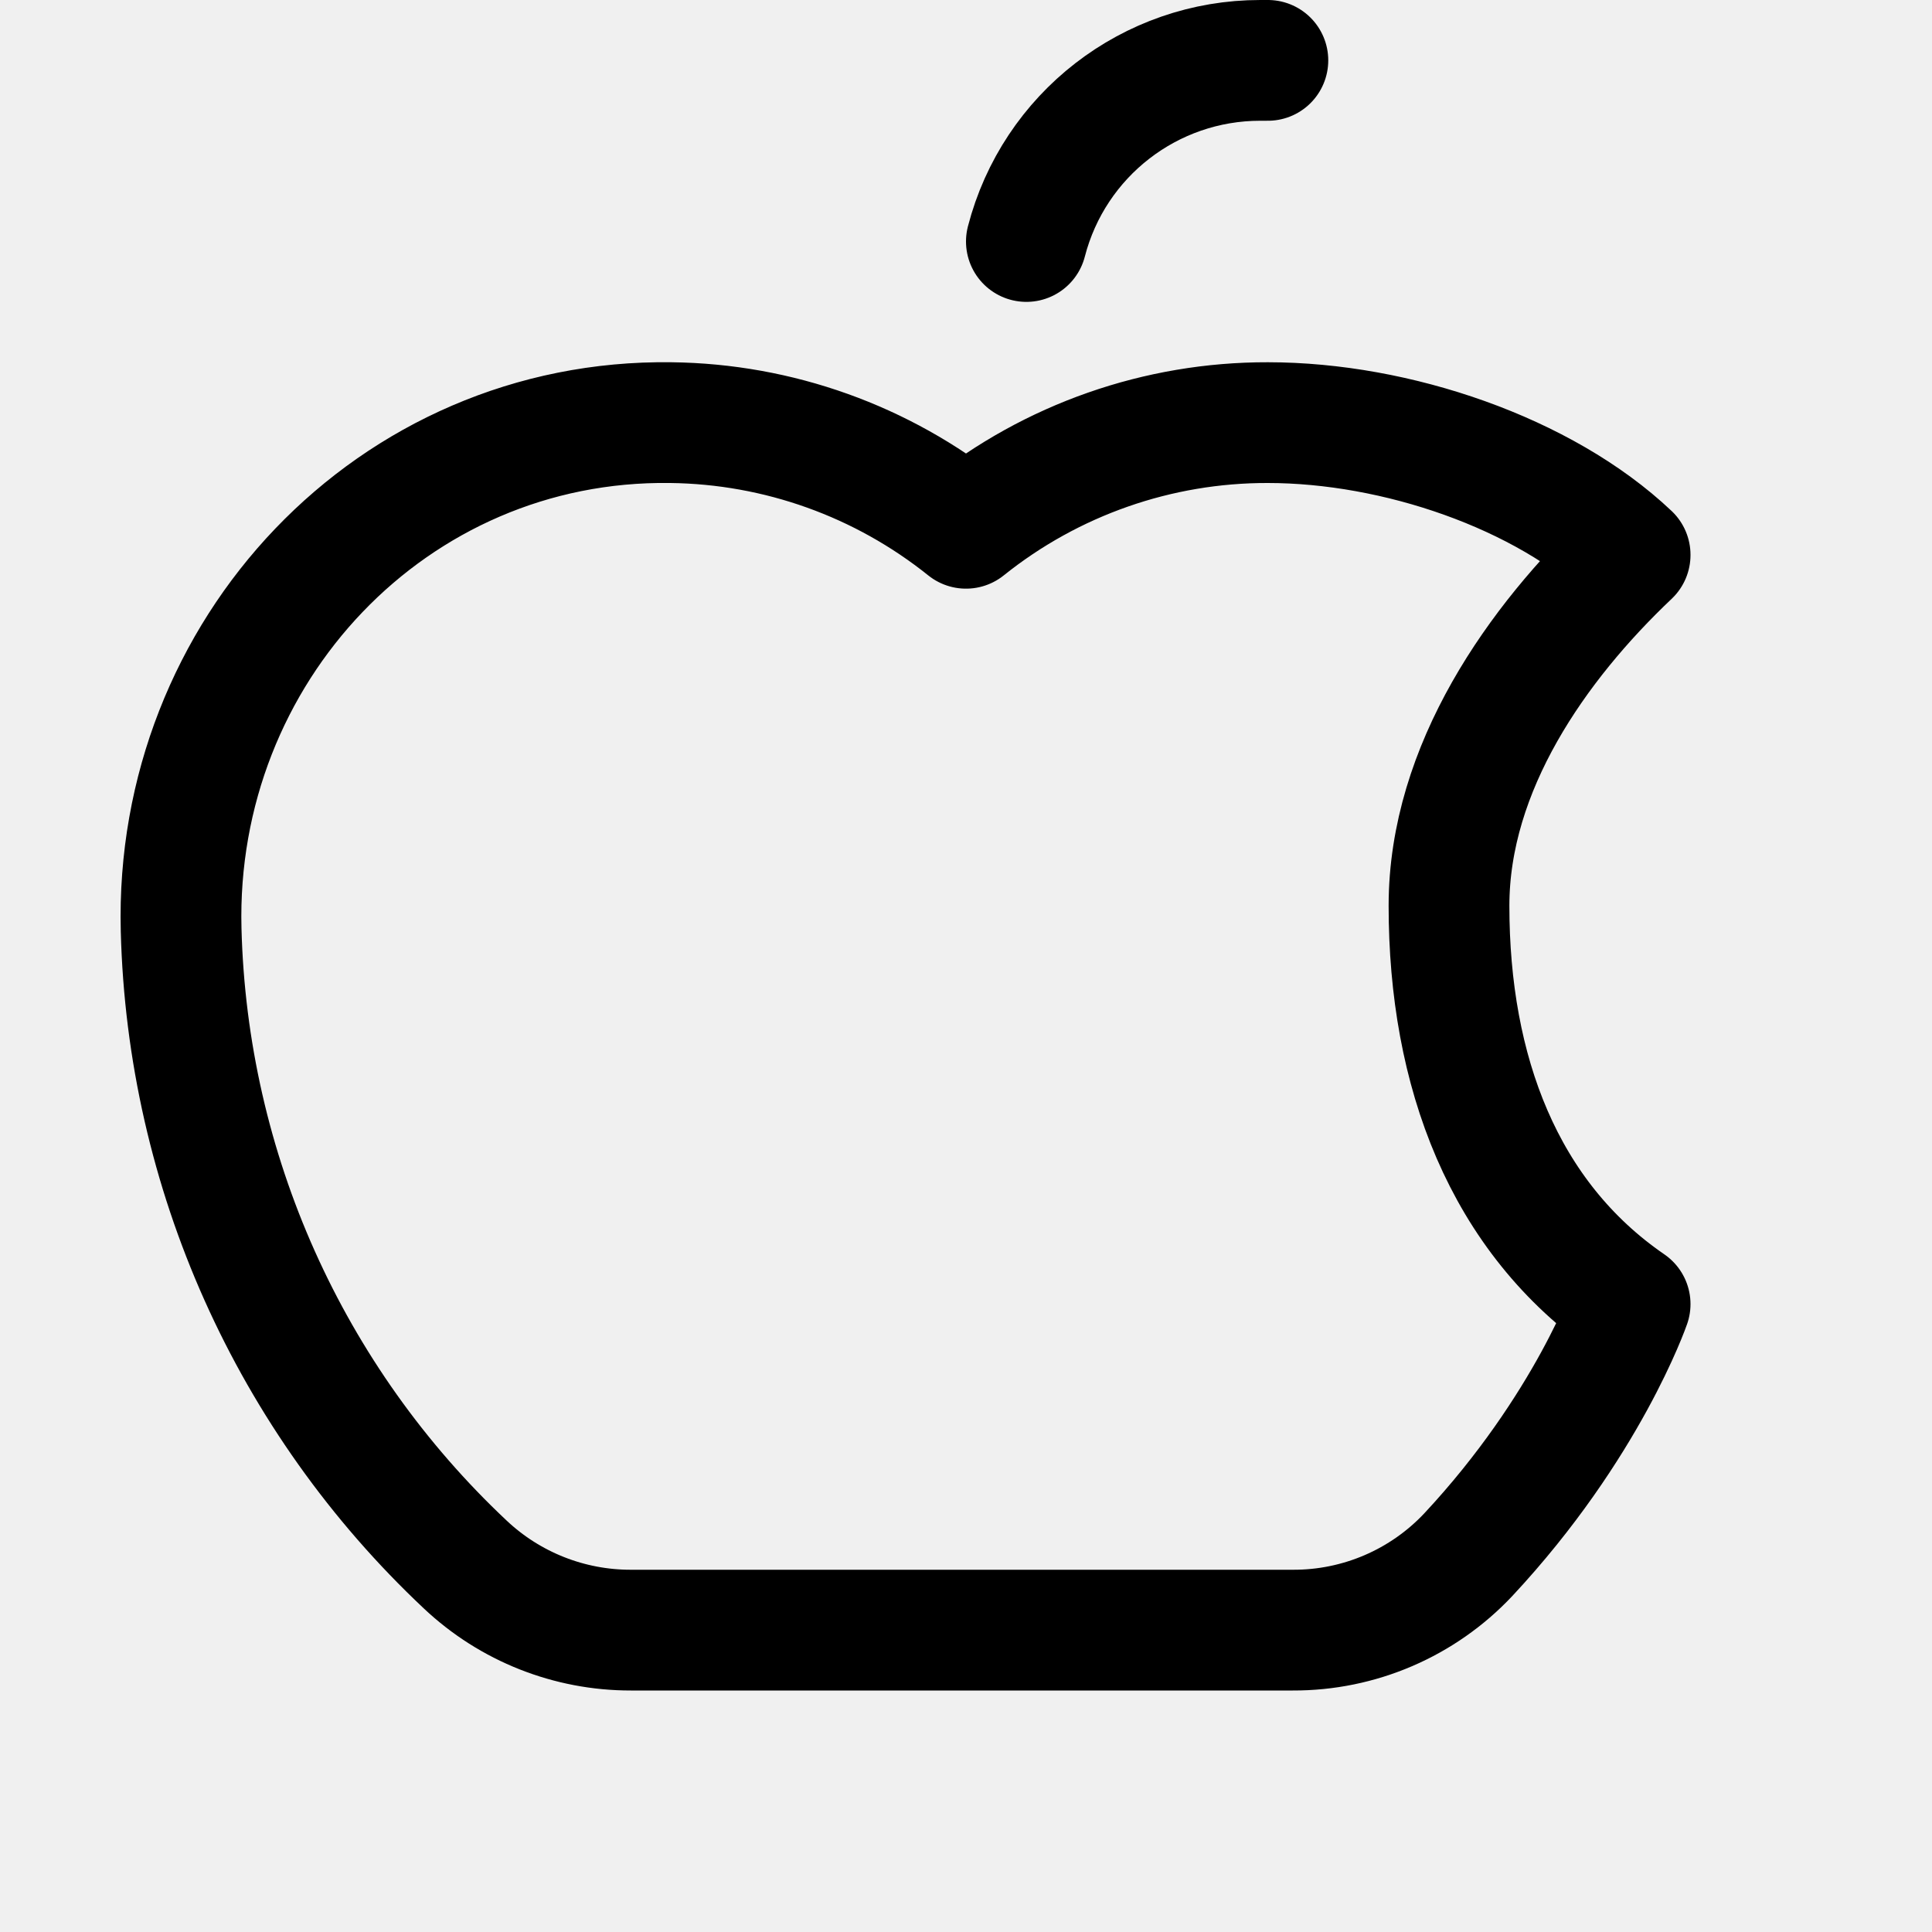
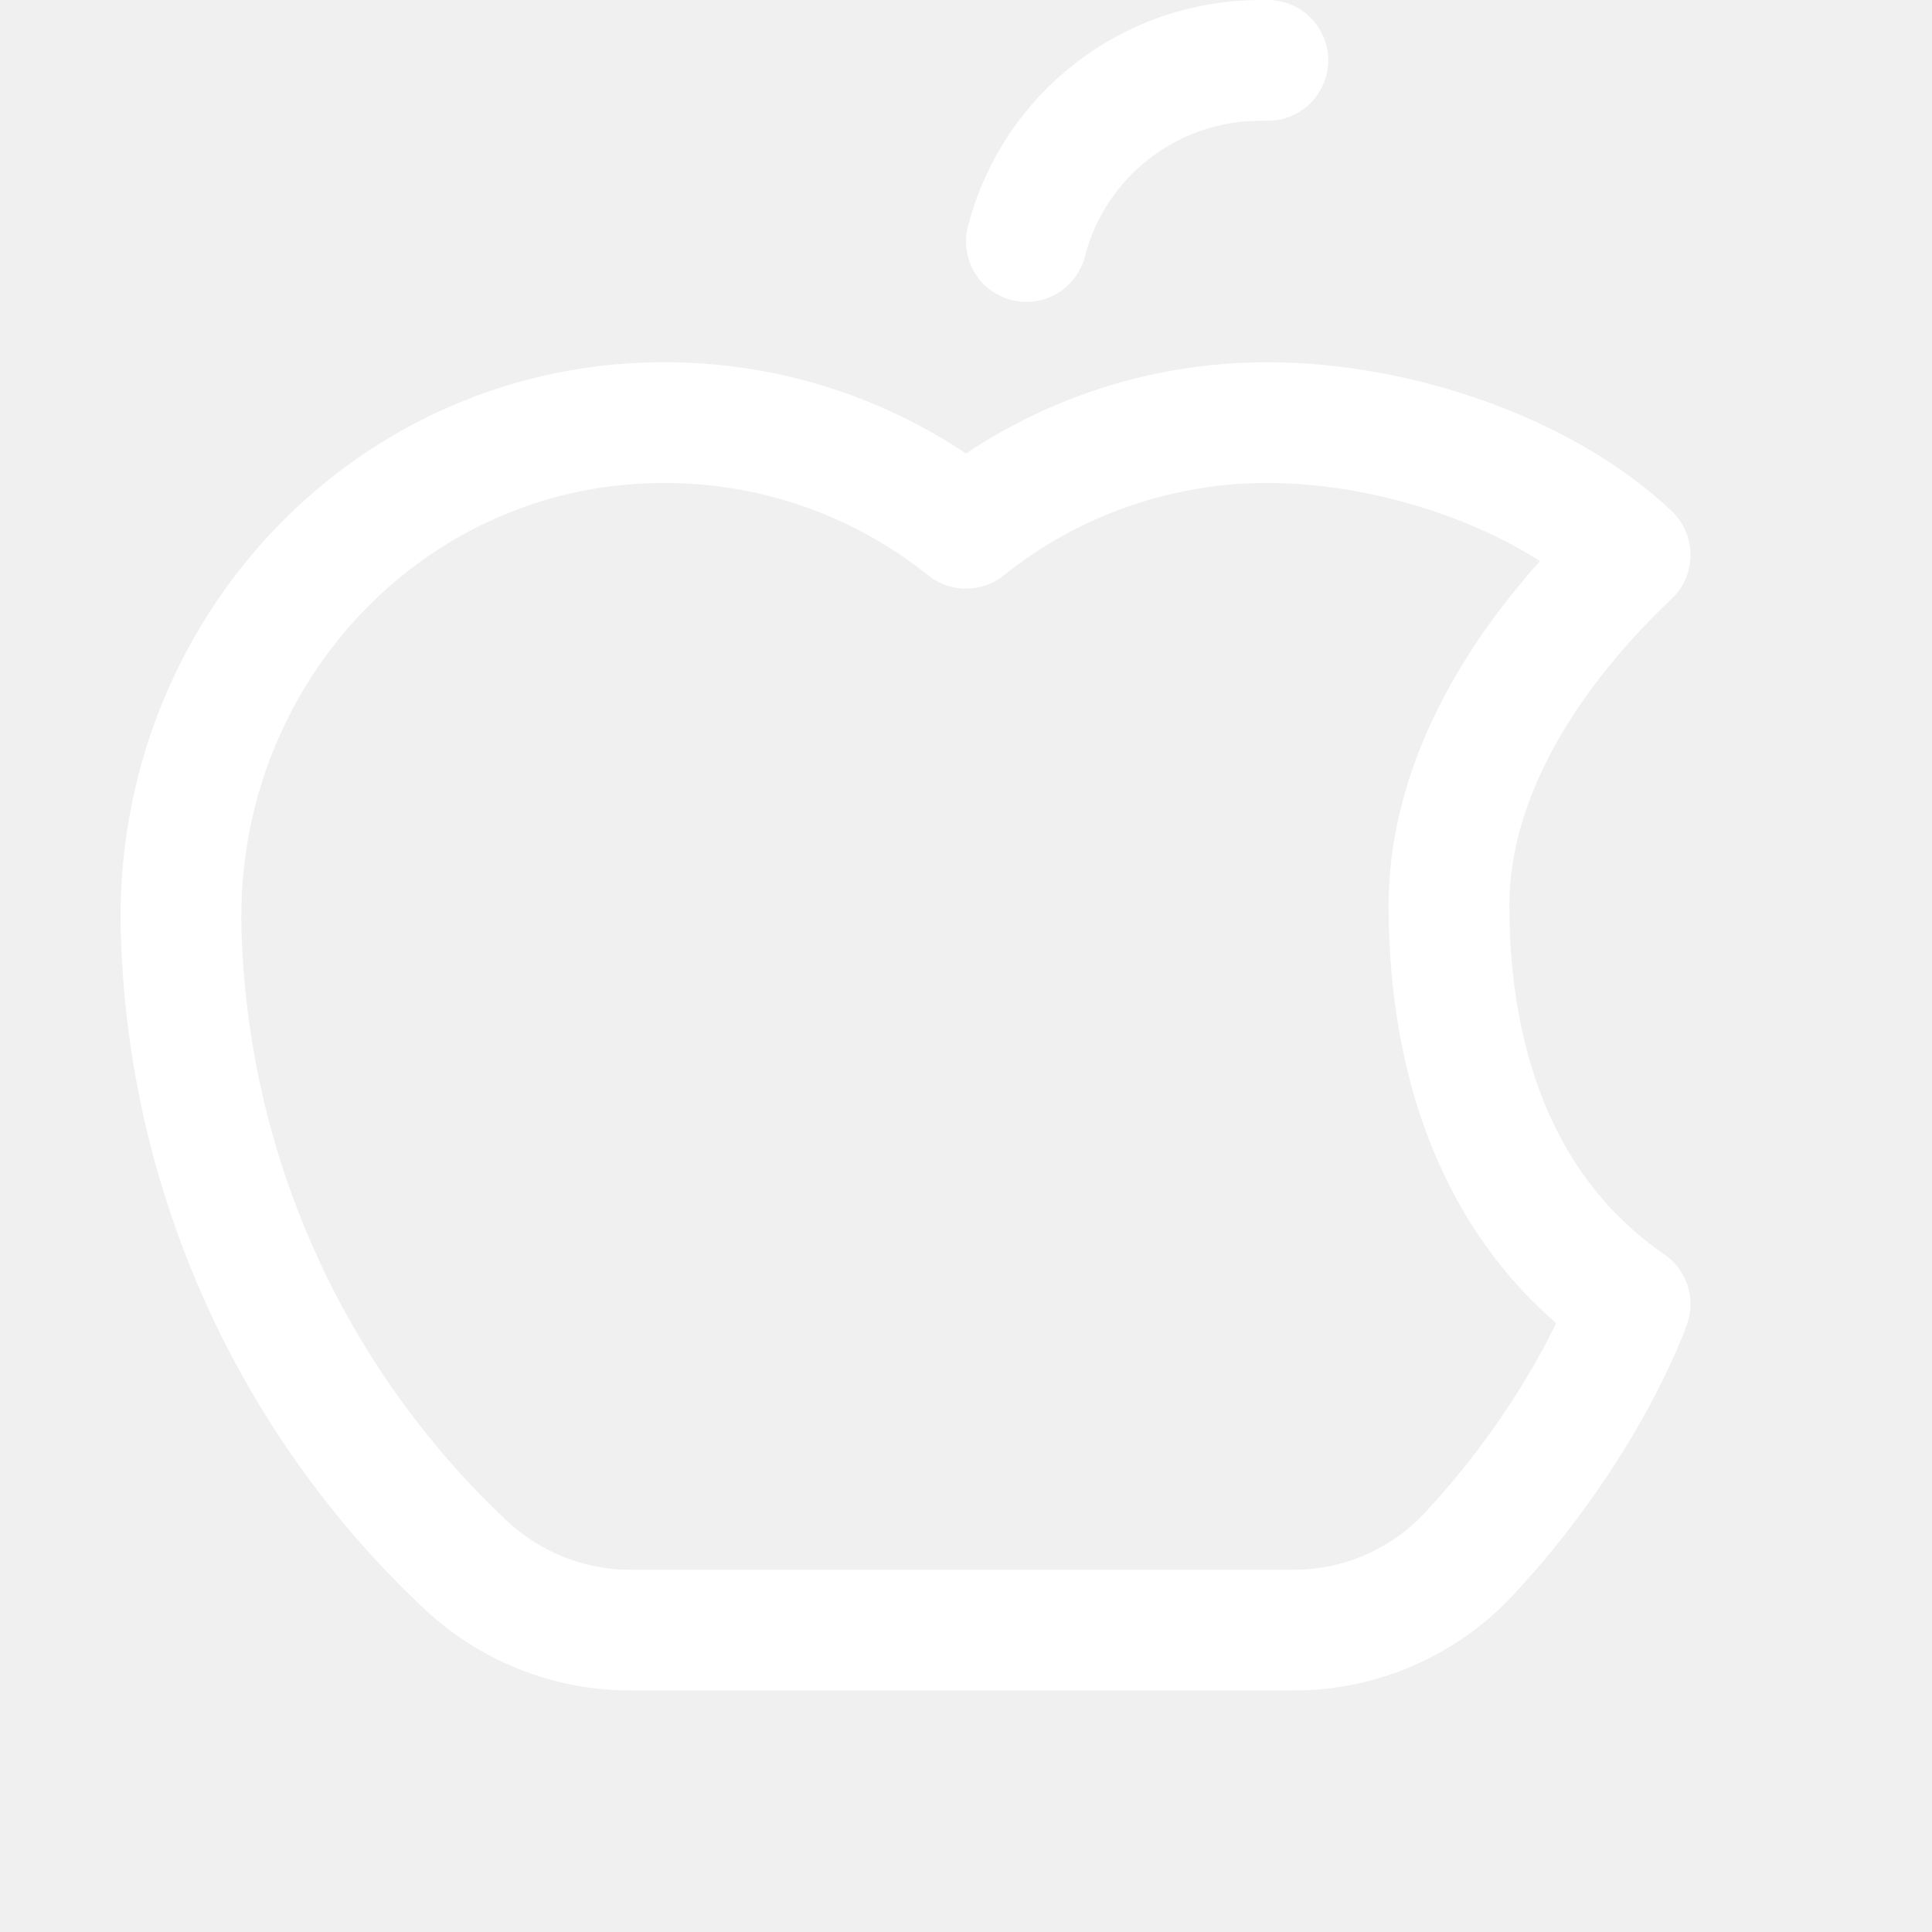
<svg xmlns="http://www.w3.org/2000/svg" viewBox="0 0 256 256">
  <rect width="256" height="256" fill="none" />
-   <path d="M216,73.52C204.53,62.66,185,56,168,56a63.72,63.72,0,0,0-40,14h0A63.71,63.71,0,0,0,88.88,56C52,55.5,23.06,86.3,24,123.19a119.62,119.62,0,0,0,37.65,84.12A31.92,31.92,0,0,0,83.6,216h87.7a31.75,31.75,0,0,0,23.26-10c15.85-17,21.44-33.2,21.44-33.2h0c-16.79-11.53-24-30.87-24-52.78,0-18.3,11.68-34.81,24-46.48Z" fill="none" stroke="currentColor" stroke-linecap="round" stroke-linejoin="round" stroke-width="16" />
-   <path d="M168,8h-1a32,32,0,0,0-31,24" fill="none" stroke="currentColor" stroke-linecap="round" stroke-linejoin="round" stroke-width="16" />
+   <path d="M216,73.52C204.53,62.66,185,56,168,56a63.72,63.72,0,0,0-40,14h0A63.71,63.71,0,0,0,88.88,56C52,55.5,23.06,86.3,24,123.19a119.62,119.62,0,0,0,37.65,84.12A31.92,31.92,0,0,0,83.6,216h87.7a31.75,31.75,0,0,0,23.26-10c15.85-17,21.44-33.2,21.44-33.2h0c-16.79-11.53-24-30.87-24-52.78,0-18.3,11.68-34.81,24-46.48Z" fill="none" stroke="#ffffff" stroke-linecap="round" stroke-linejoin="round" stroke-width="16" />
+   <path d="M168,8h-1a32,32,0,0,0-31,24" fill="none" stroke="#ffffff" stroke-linecap="round" stroke-linejoin="round" stroke-width="16" />
</svg>
